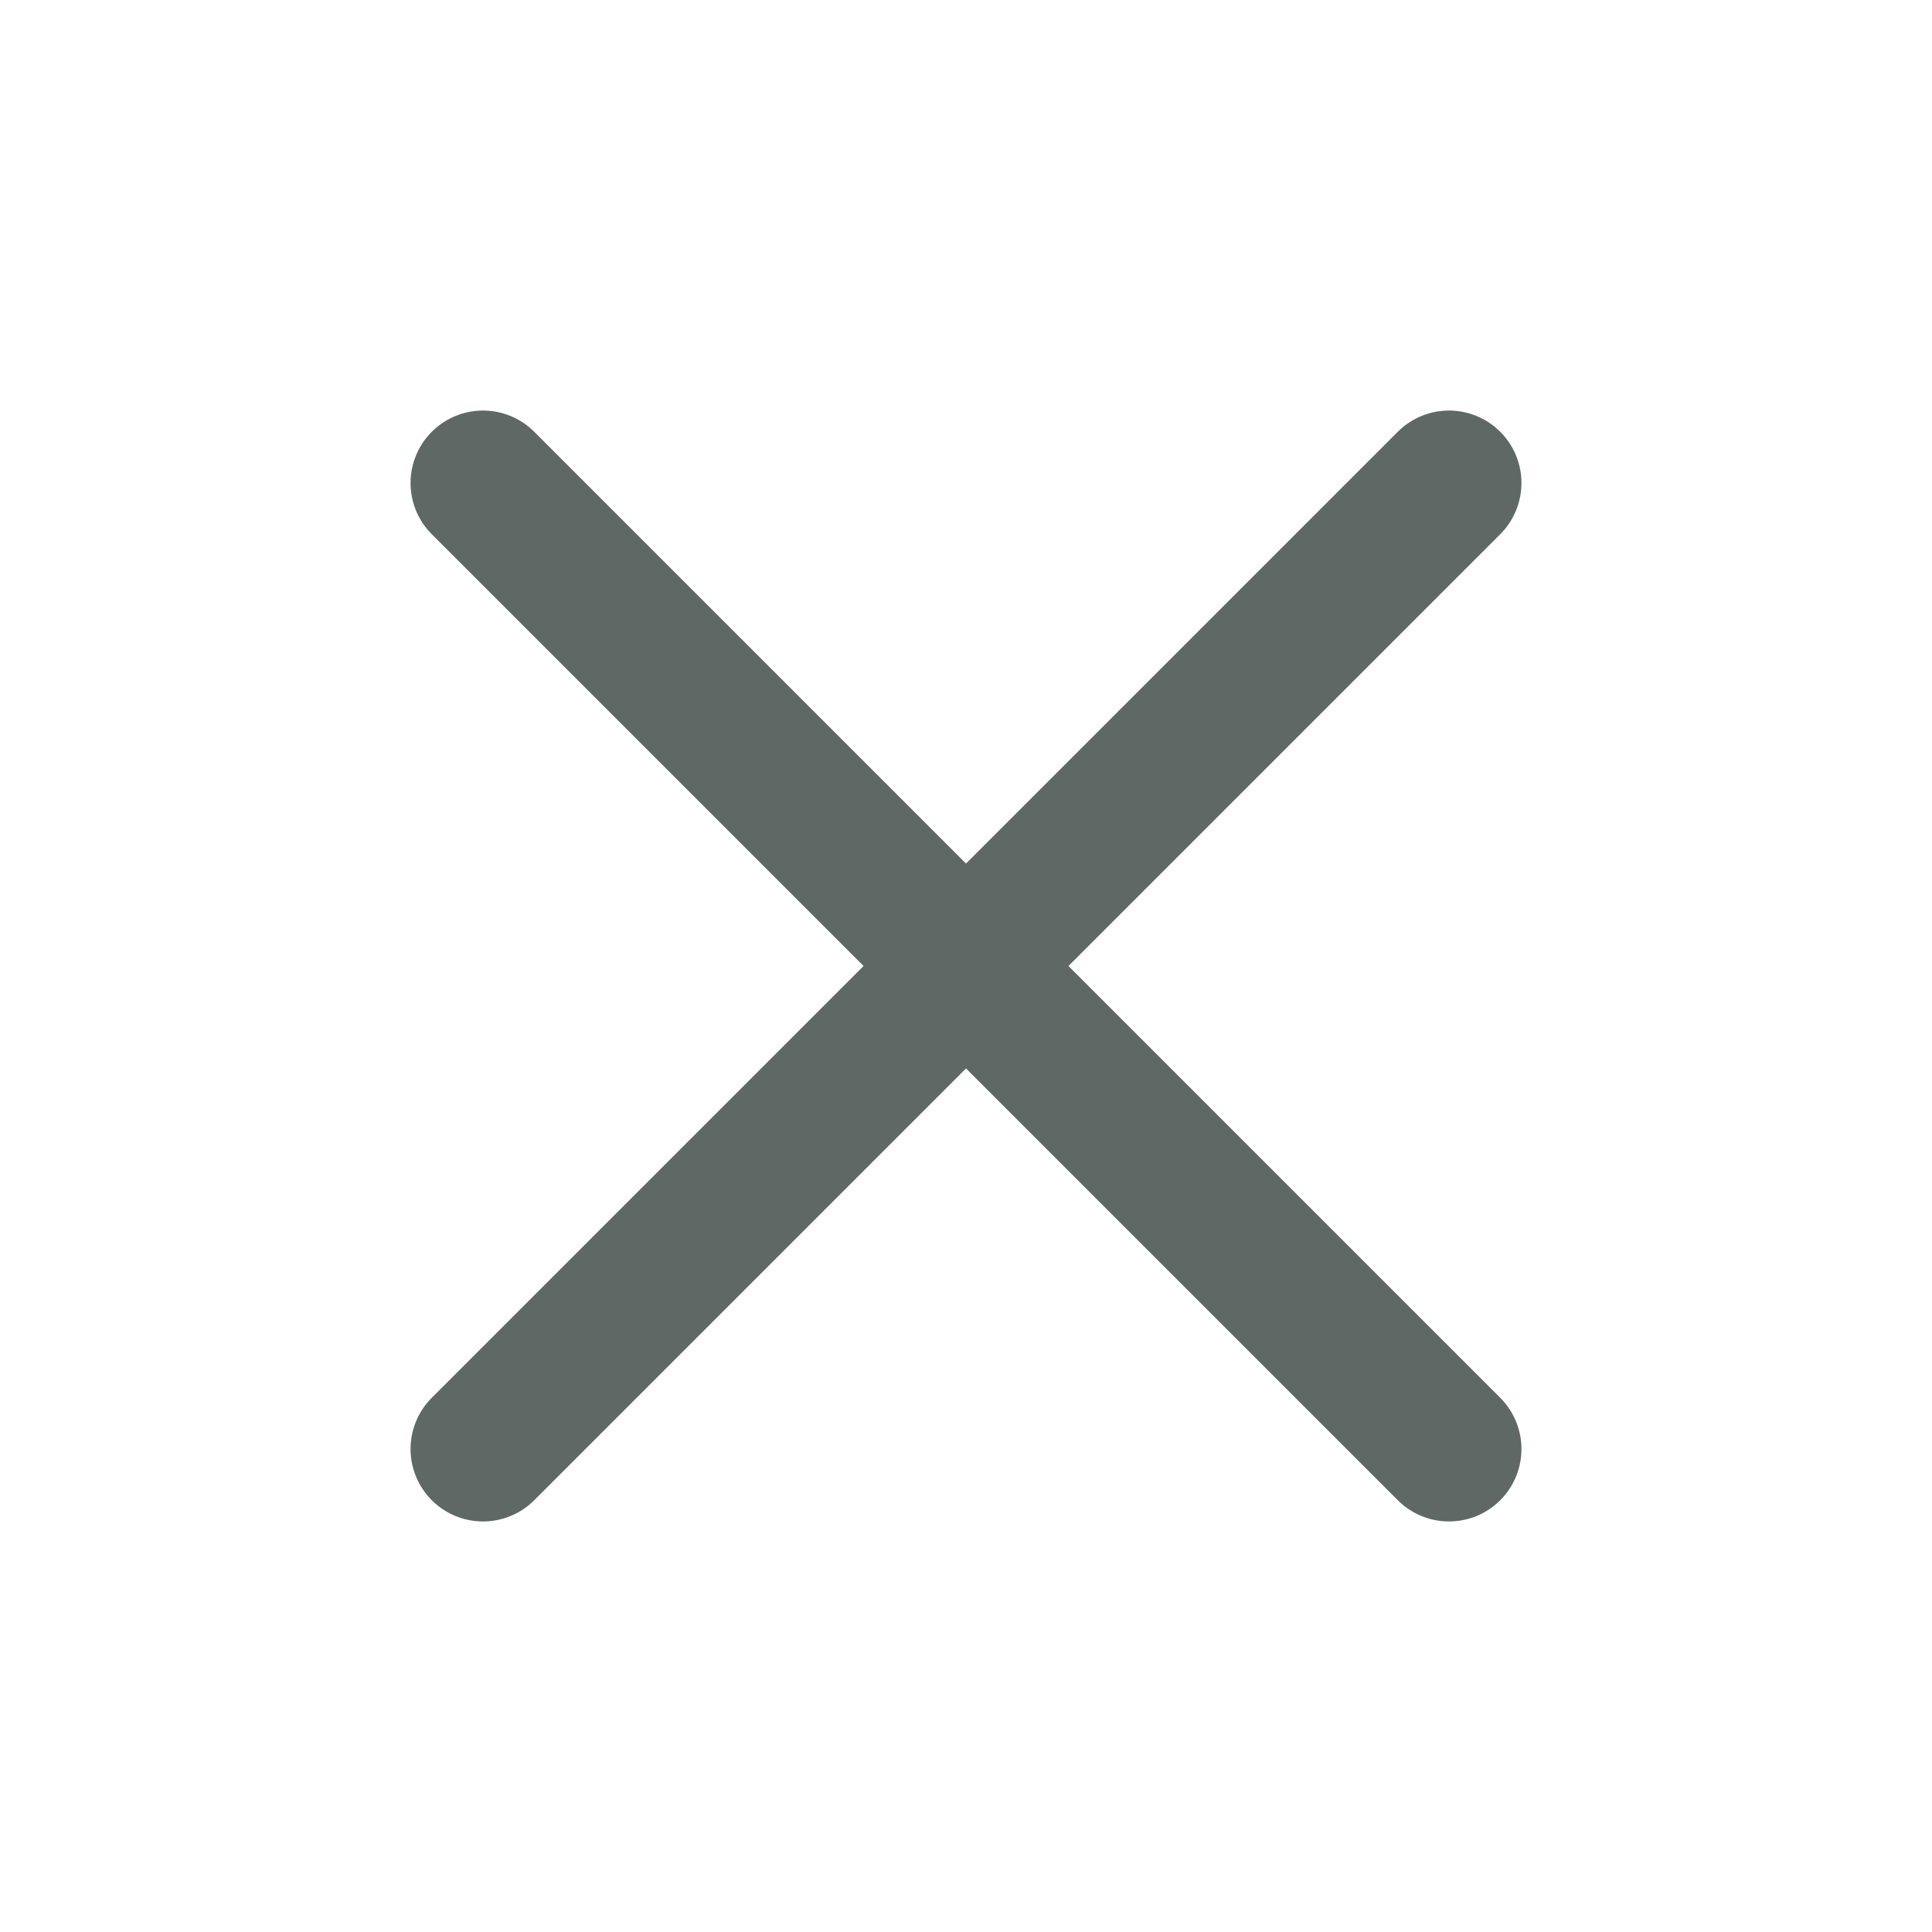
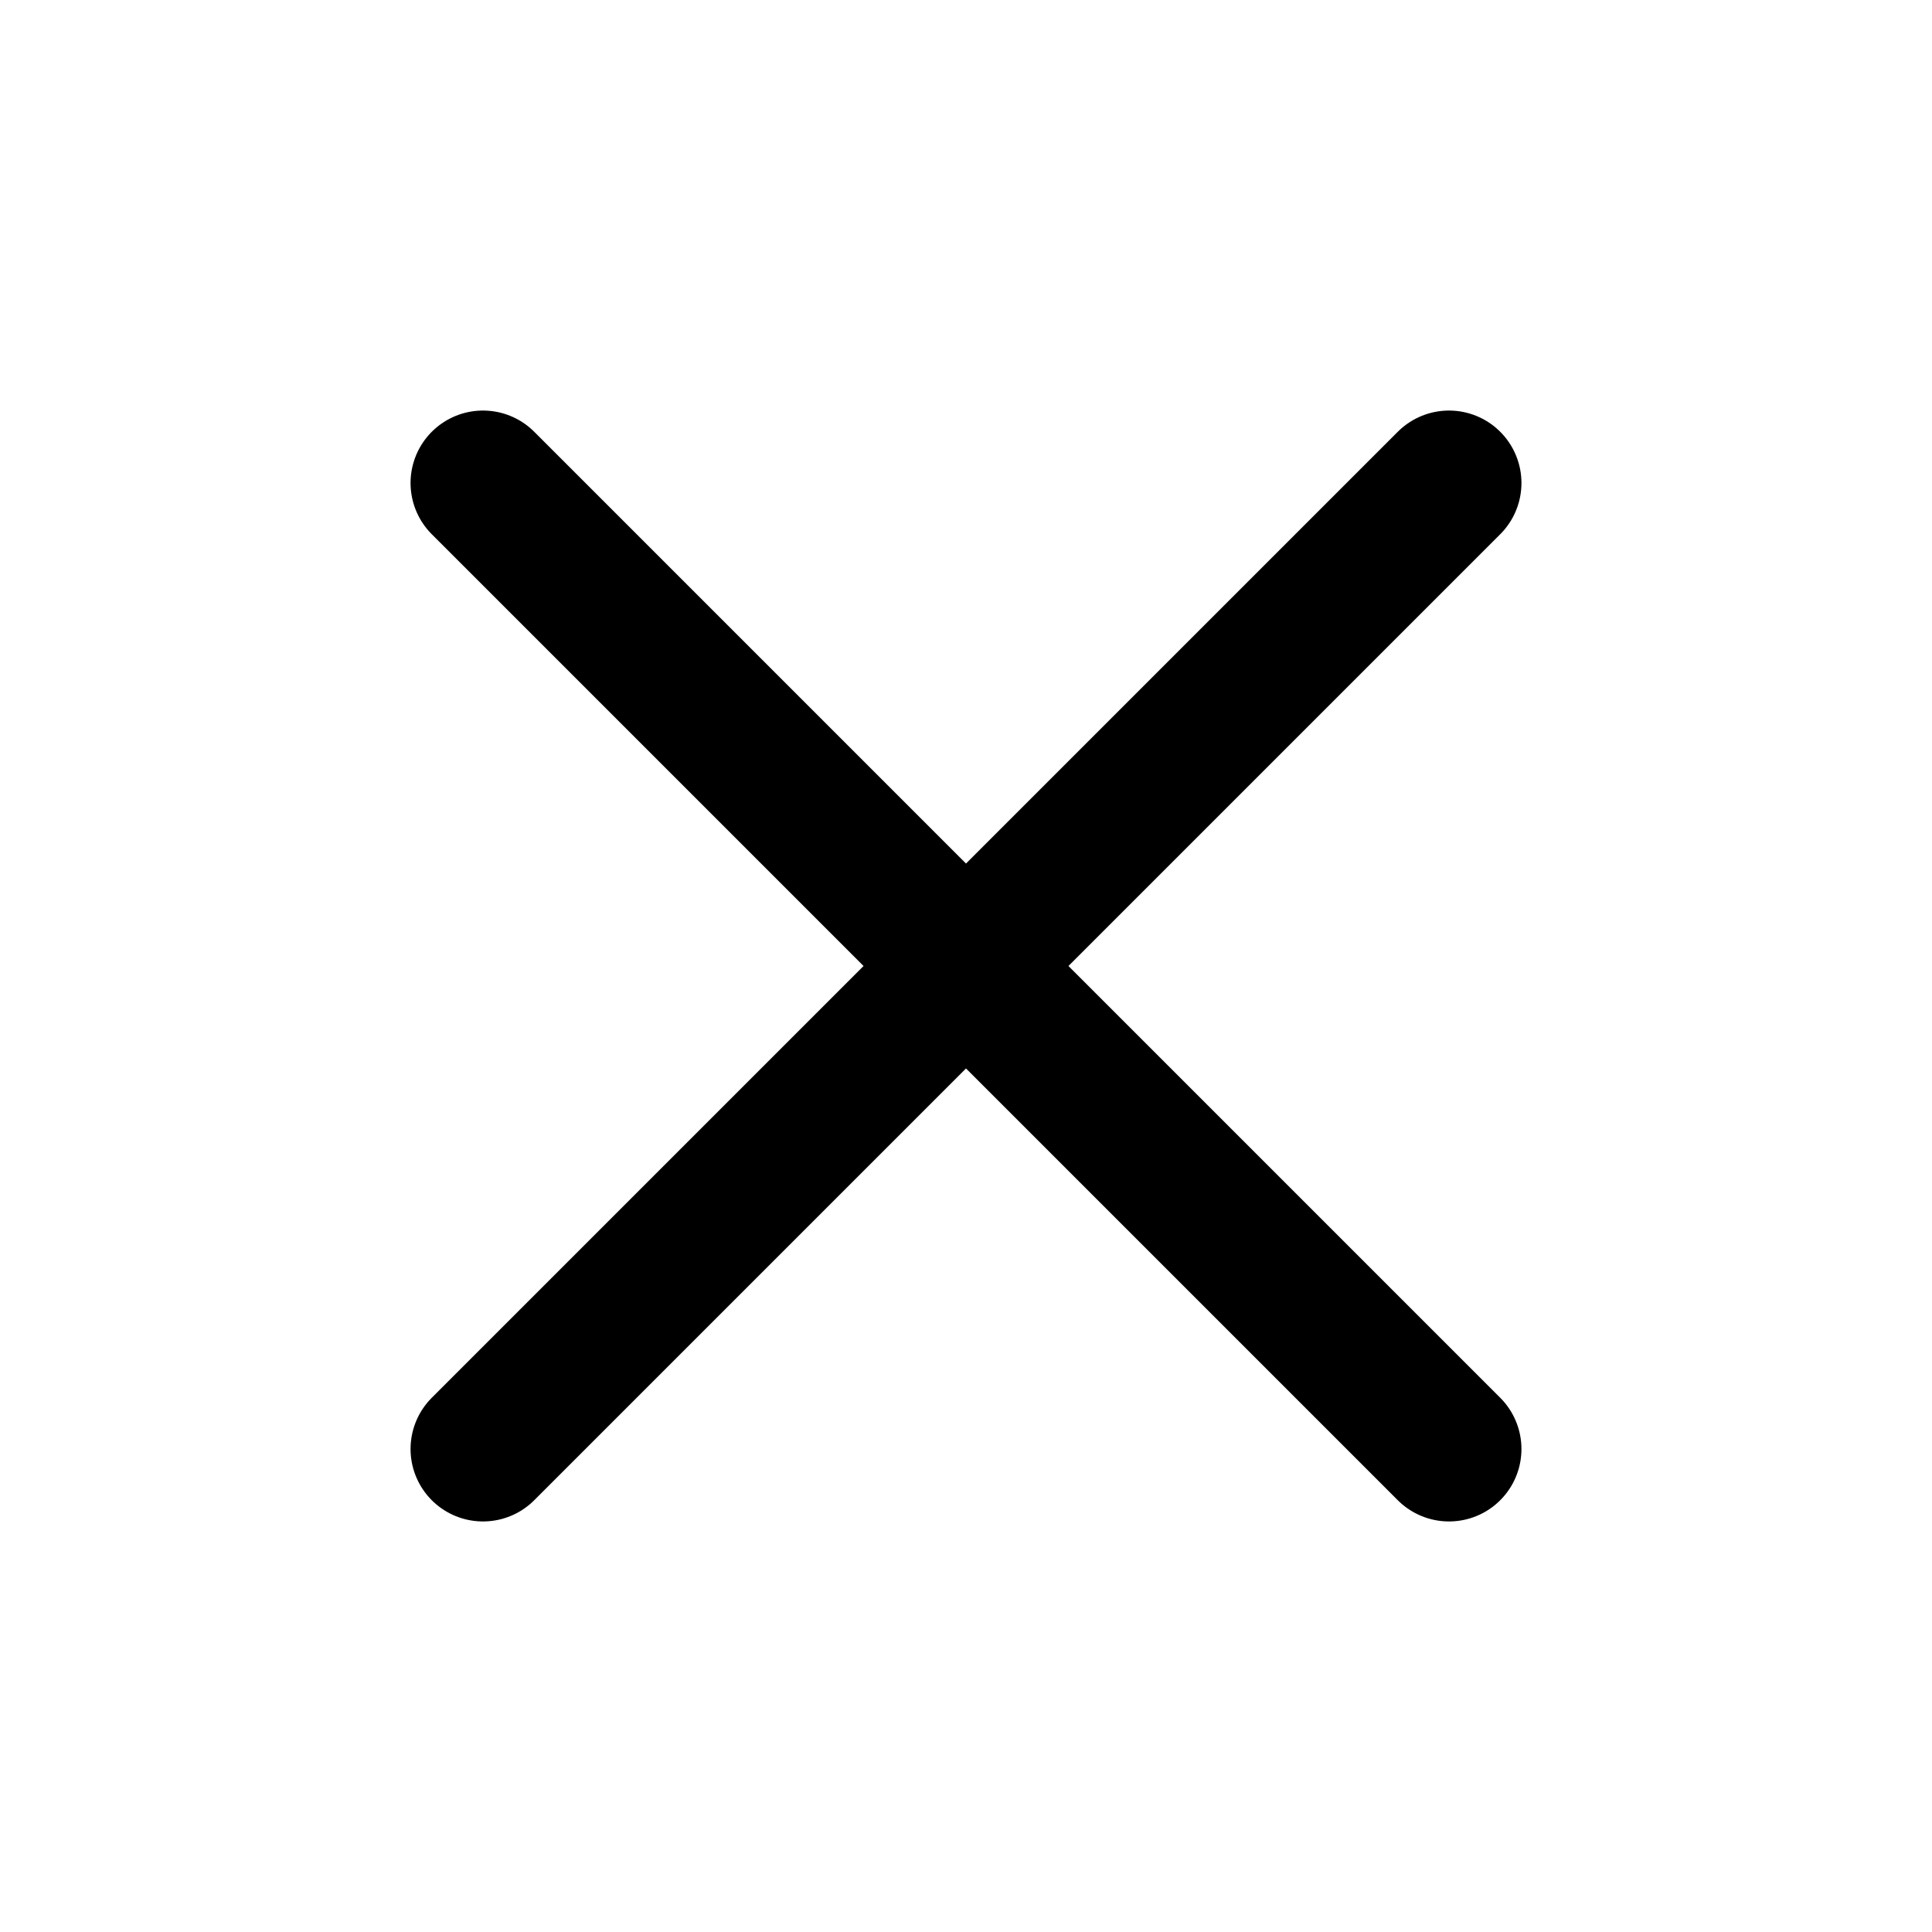
- <svg xmlns="http://www.w3.org/2000/svg" width="24" height="24" viewBox="0 0 24 24" fill="none" stroke="#5F6865" stroke-width="1.8" stroke-linecap="round" stroke-linejoin="round">
+ <svg xmlns="http://www.w3.org/2000/svg" width="24" height="24" viewBox="0 0 24 24" fill="none" stroke="currentColor" stroke-width="1.8" stroke-linecap="round" stroke-linejoin="round">
  <path d="M6 6l12 12M18 6 6 18" />
</svg>
